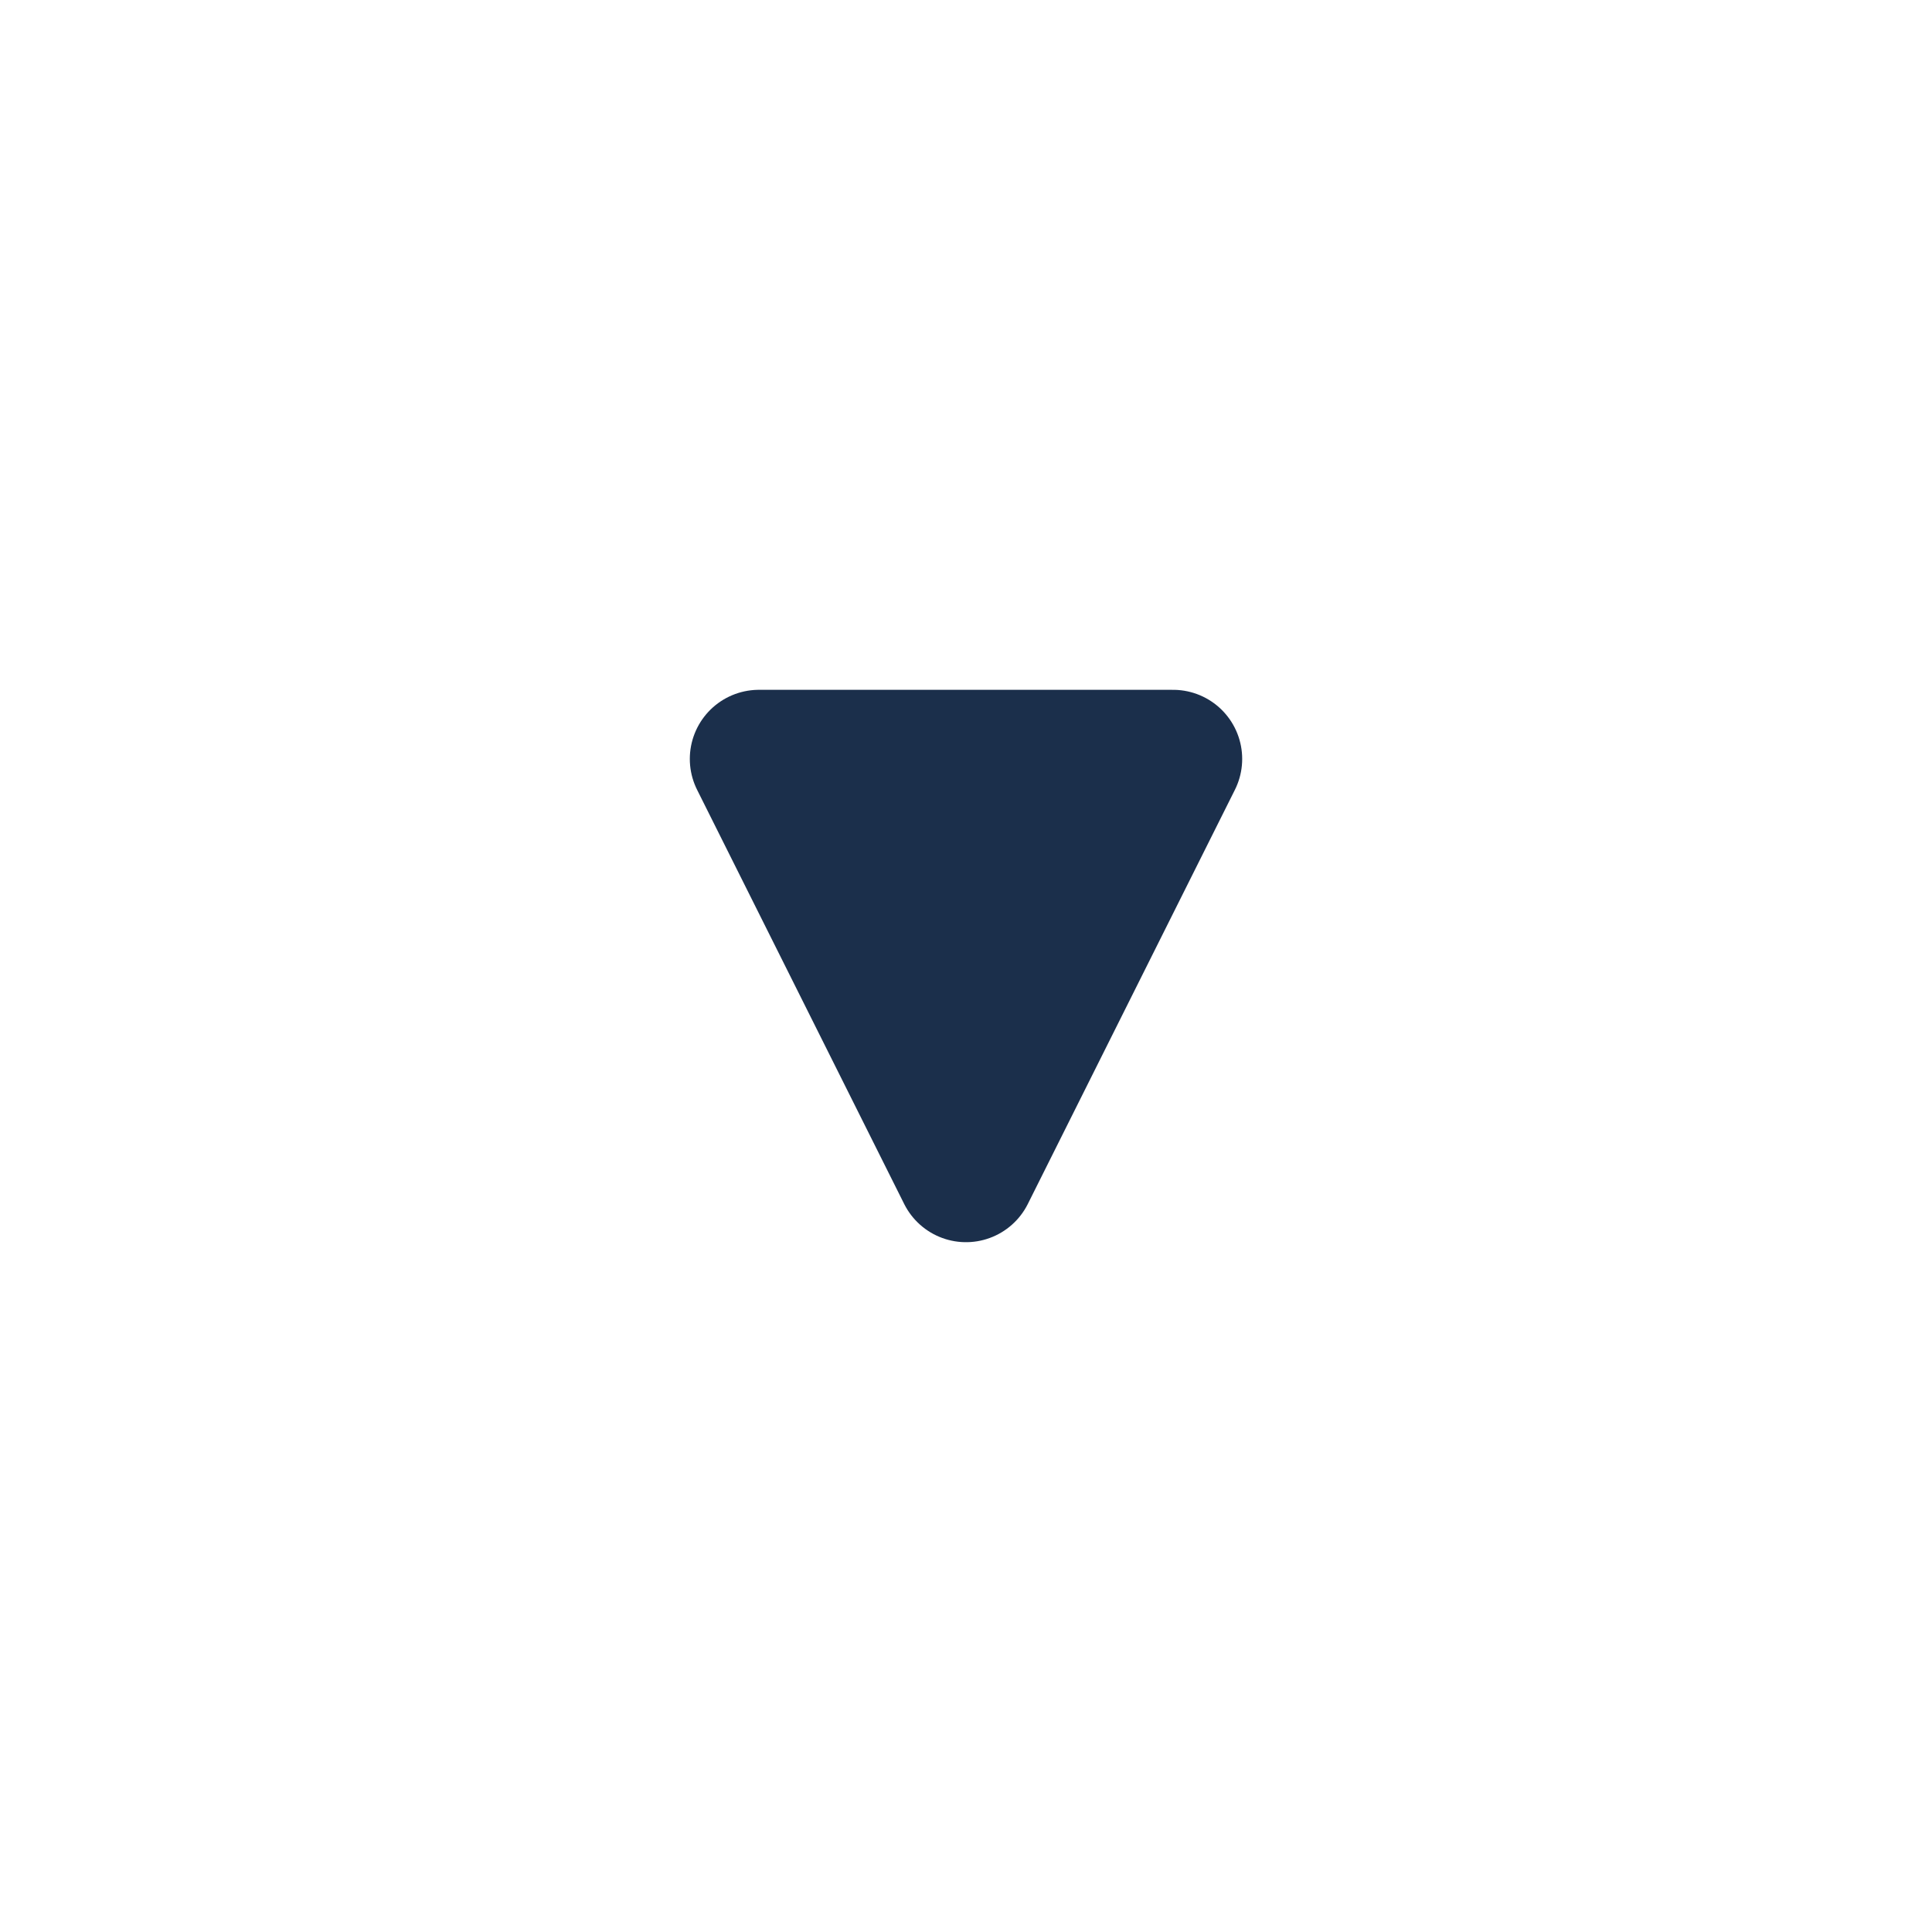
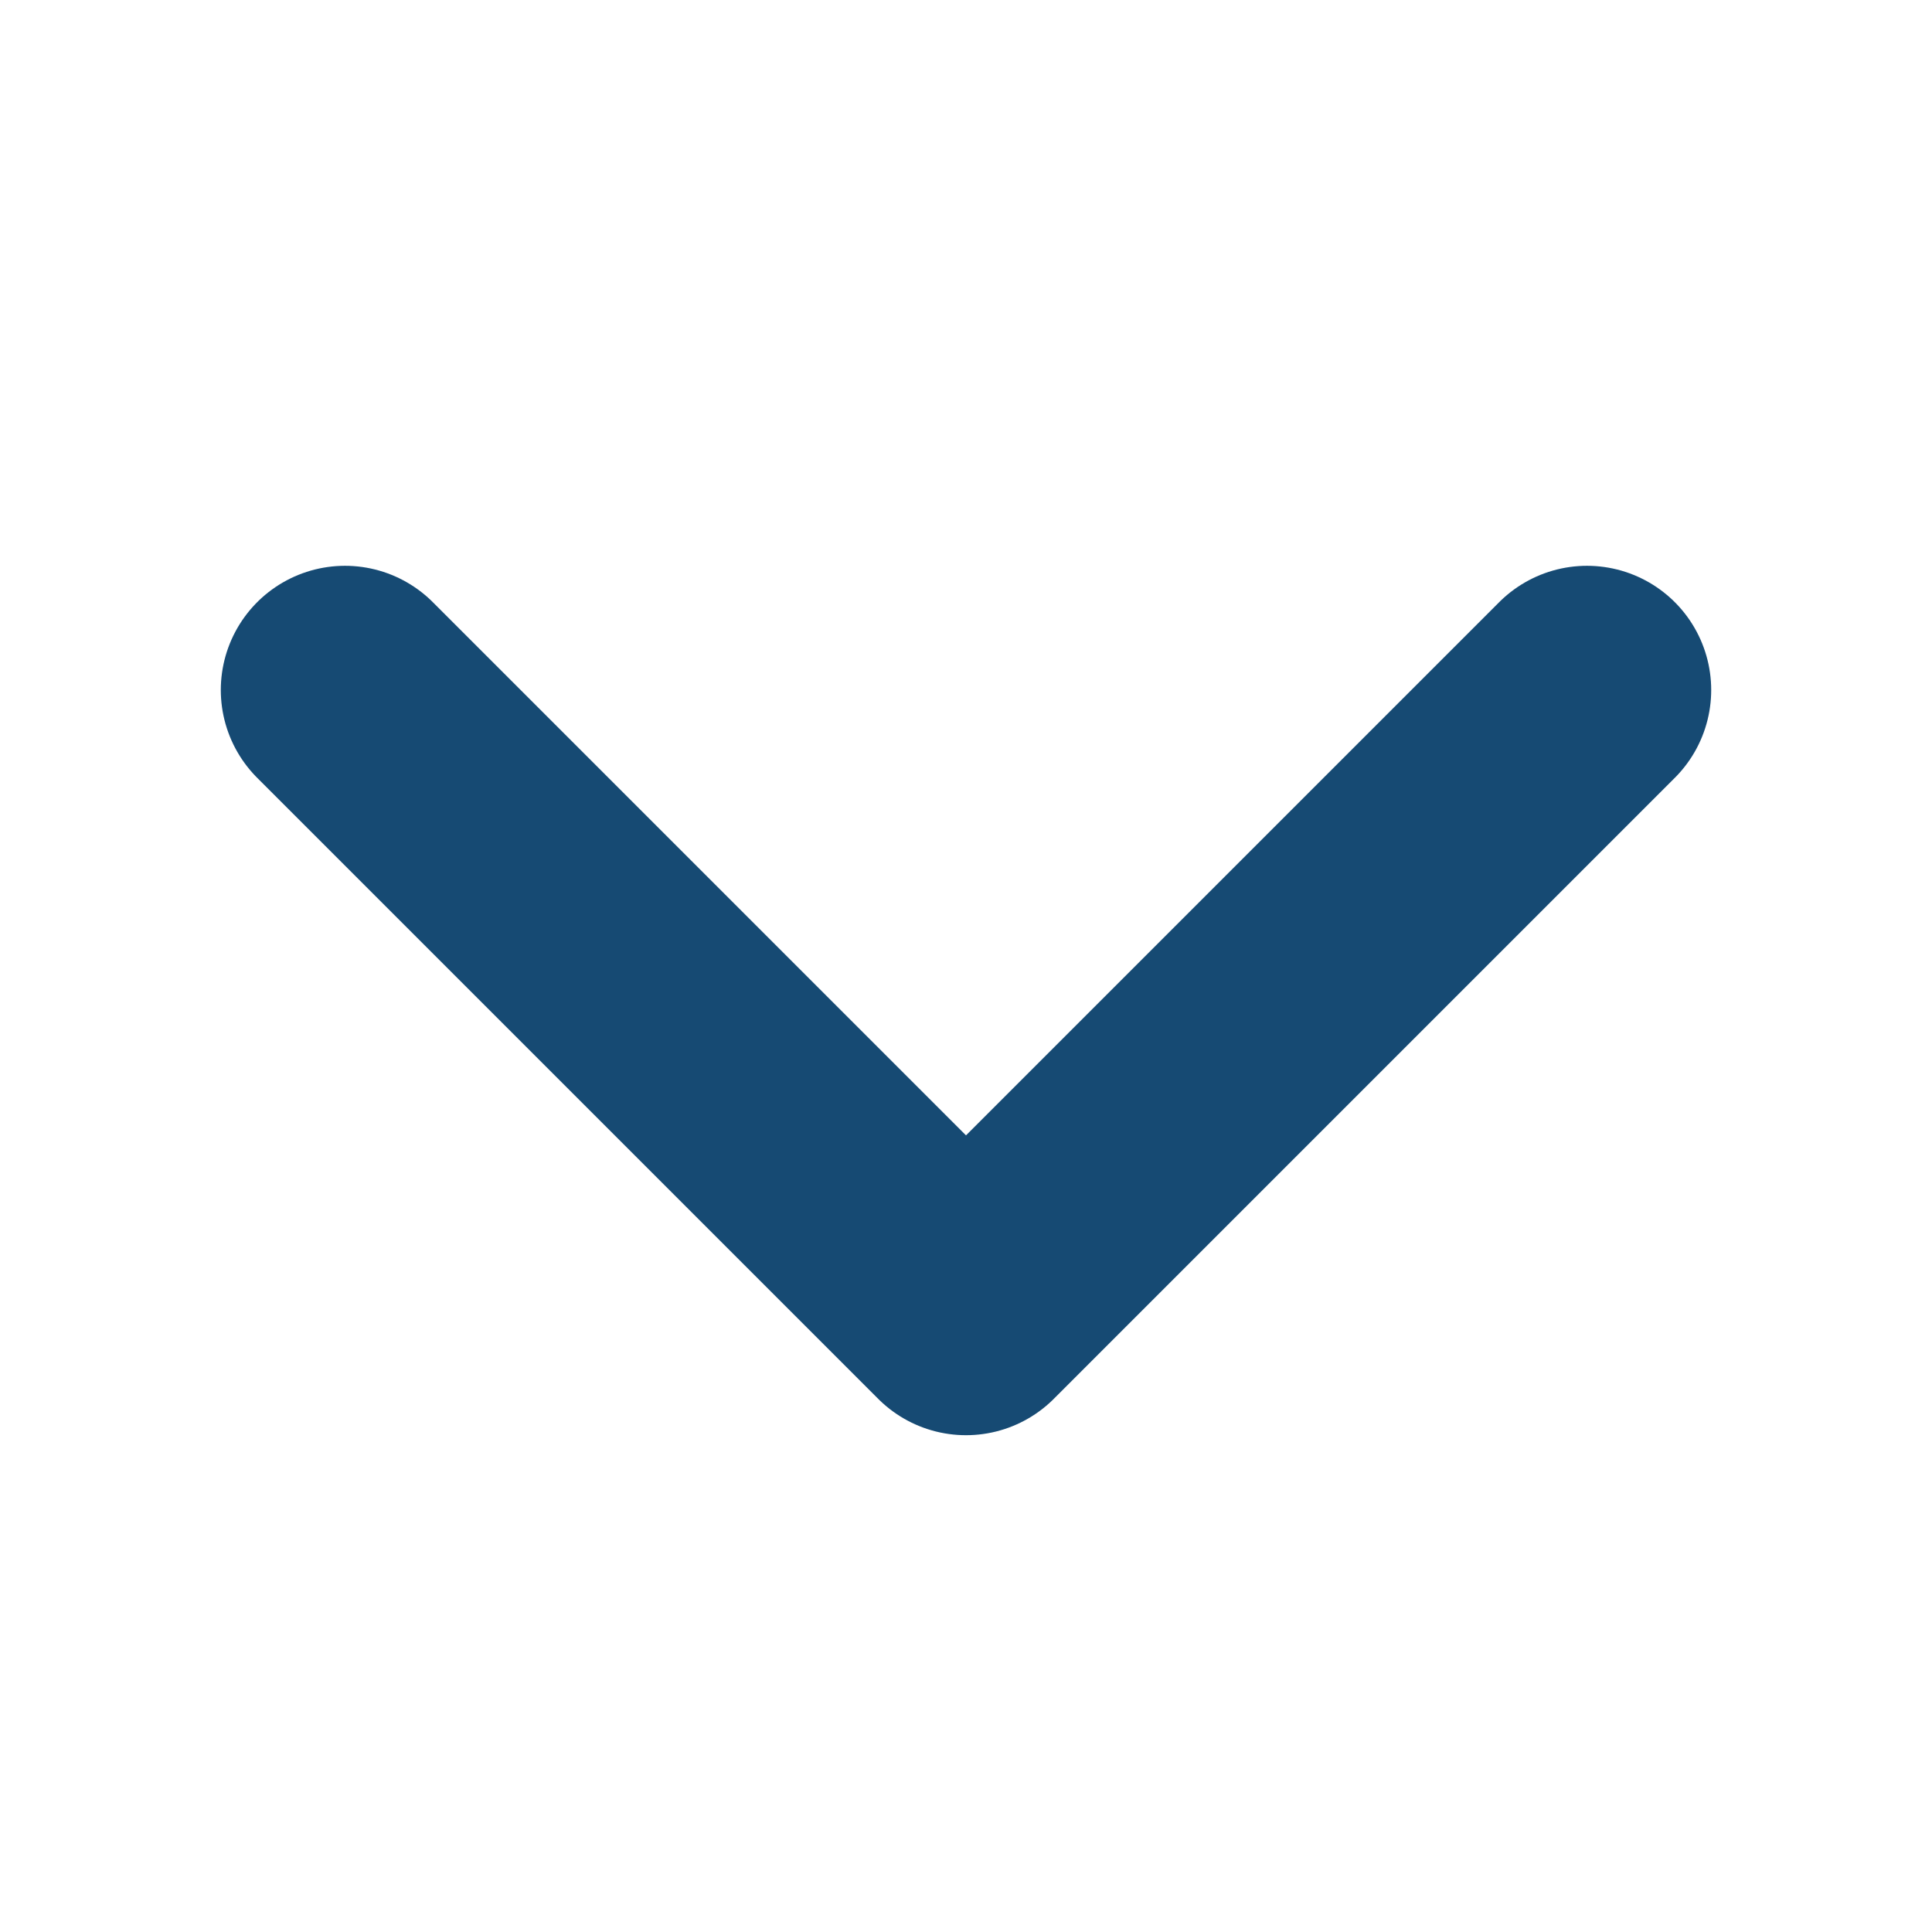
- <svg xmlns="http://www.w3.org/2000/svg" width="14" height="14" viewBox="0 0 3.704 3.704">
-   <path d="M2.249 1.455h-.794l.397.794z" fill="#1B2F4B" stroke="#1B2F4B" stroke-width=".265" stroke-linecap="round" stroke-linejoin="round" />
+ <svg xmlns="http://www.w3.org/2000/svg" width="14" height="14" viewBox="0 0 14 14">
+   <path d="M2.5 5L7 9.5L11.5 5" fill="none" stroke="#164A73" stroke-width="1.8" stroke-linecap="round" stroke-linejoin="round" />
</svg>
